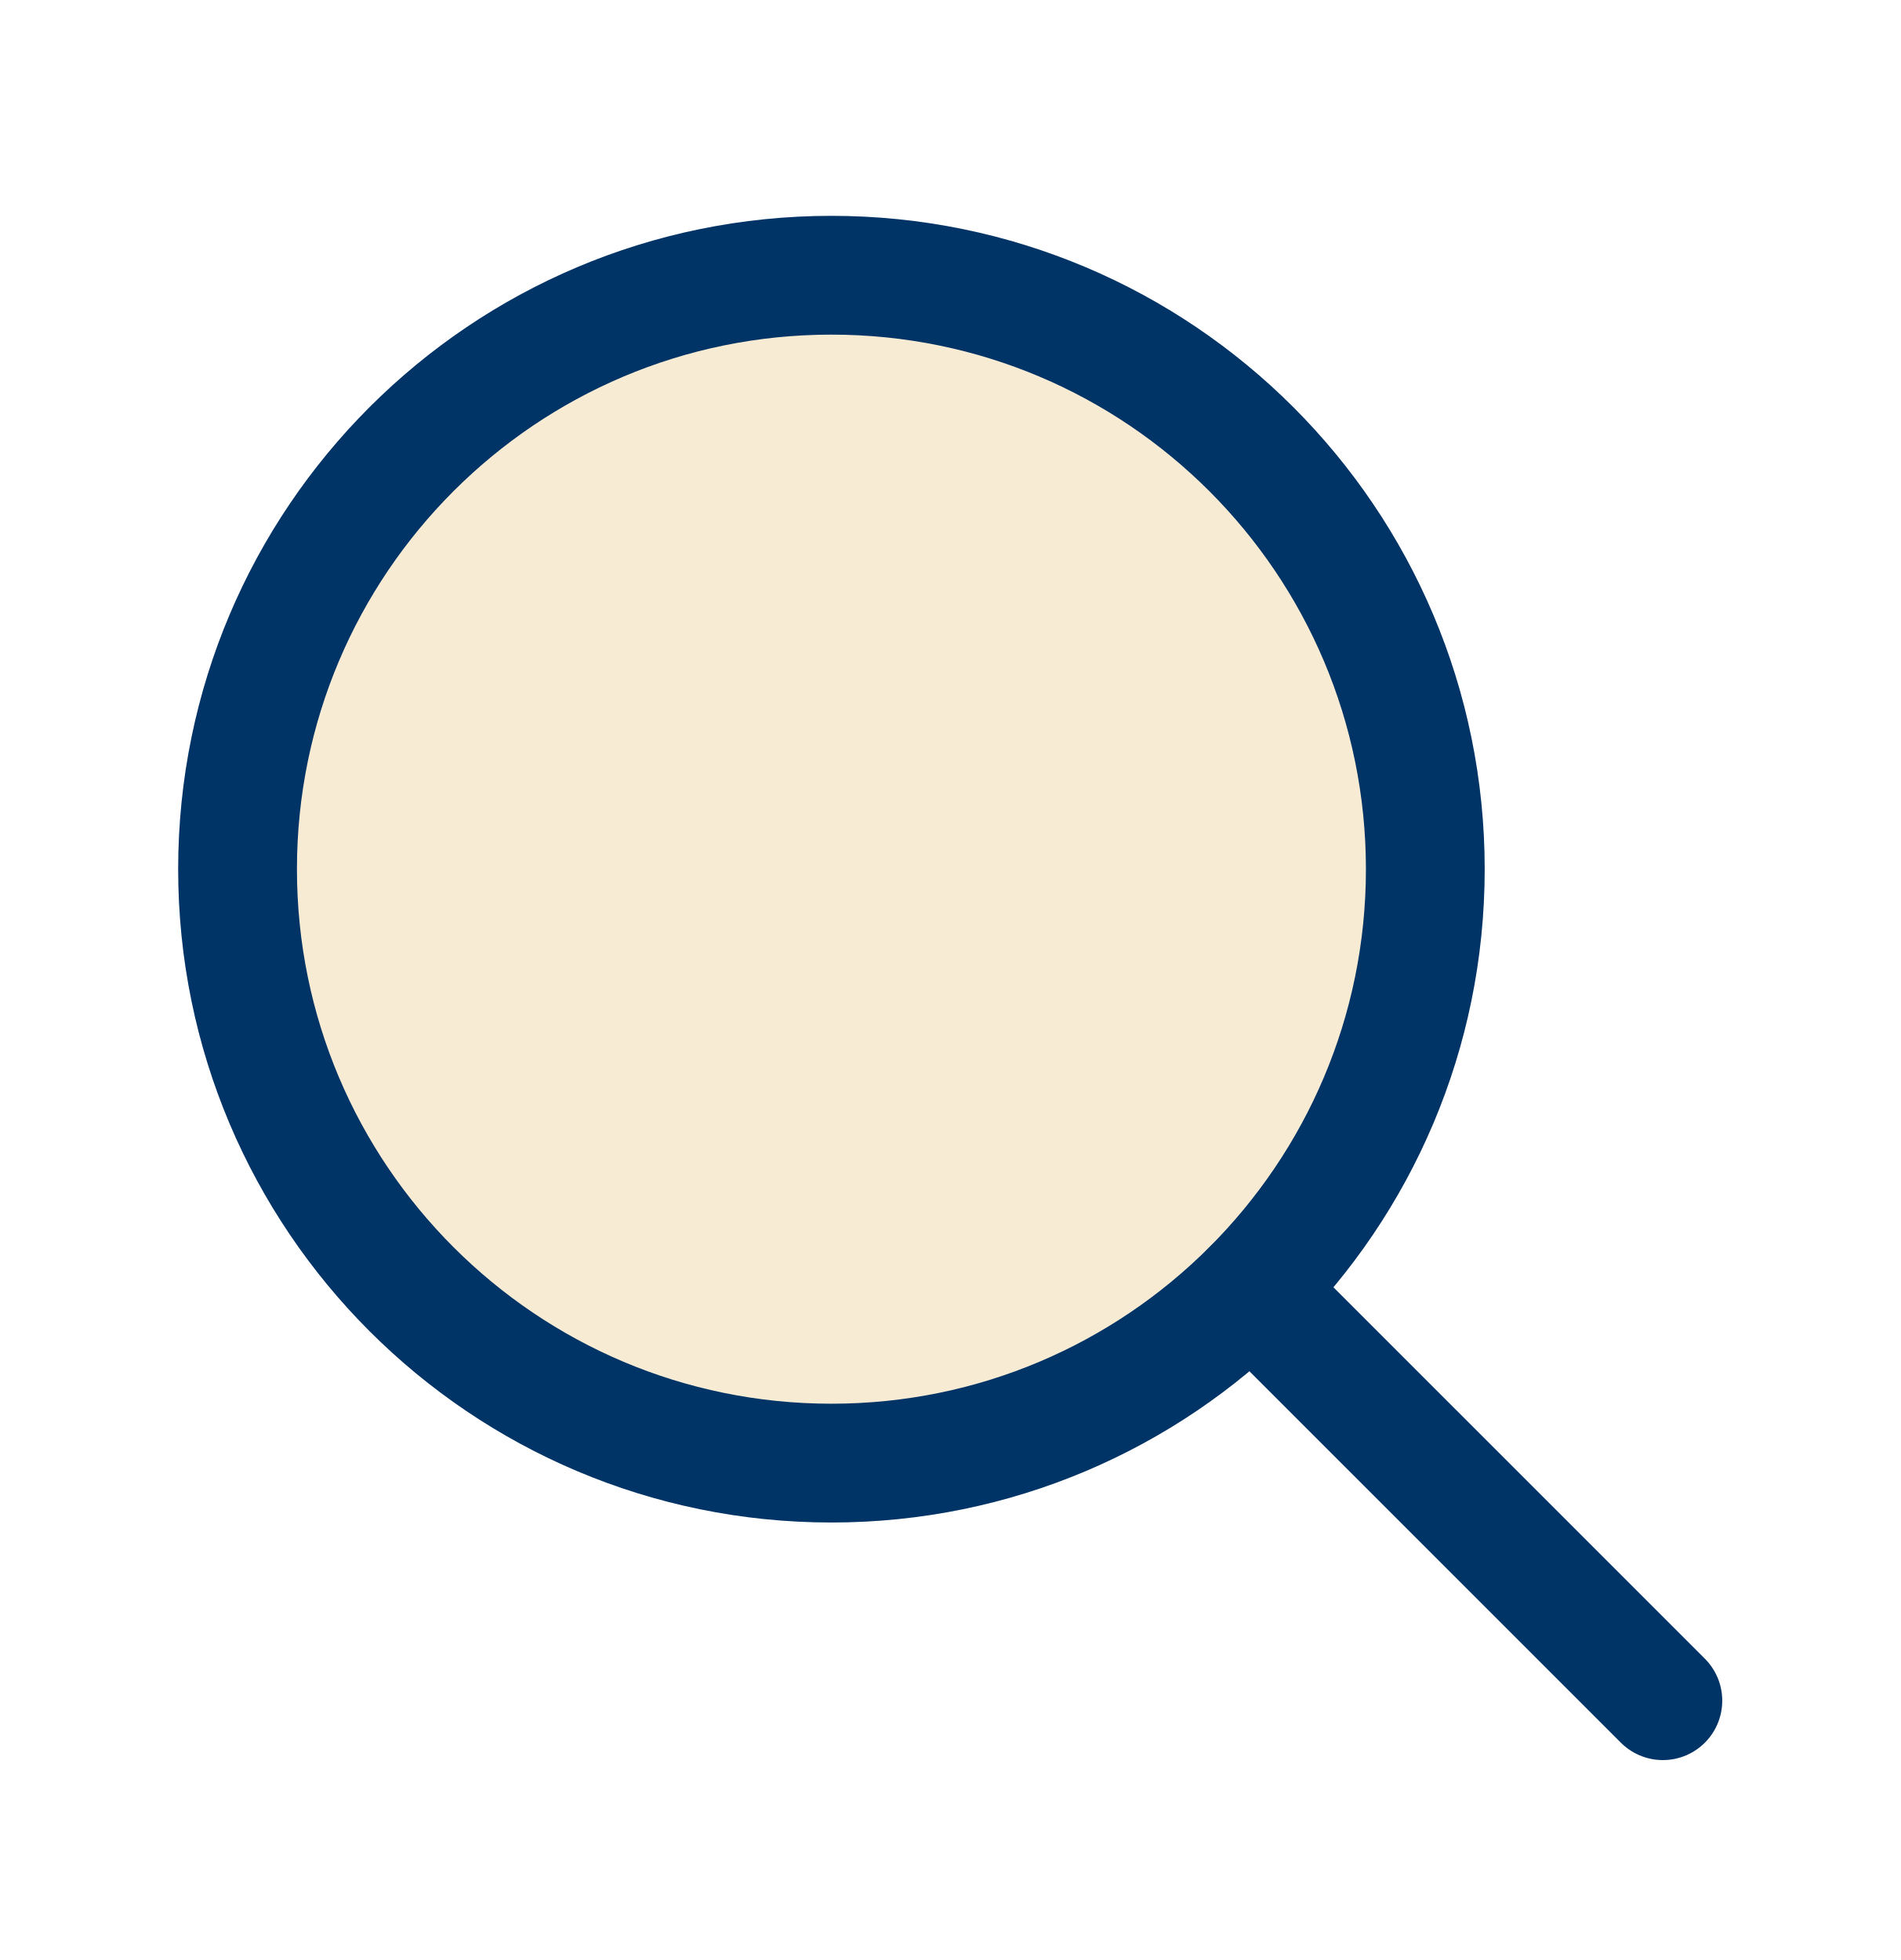
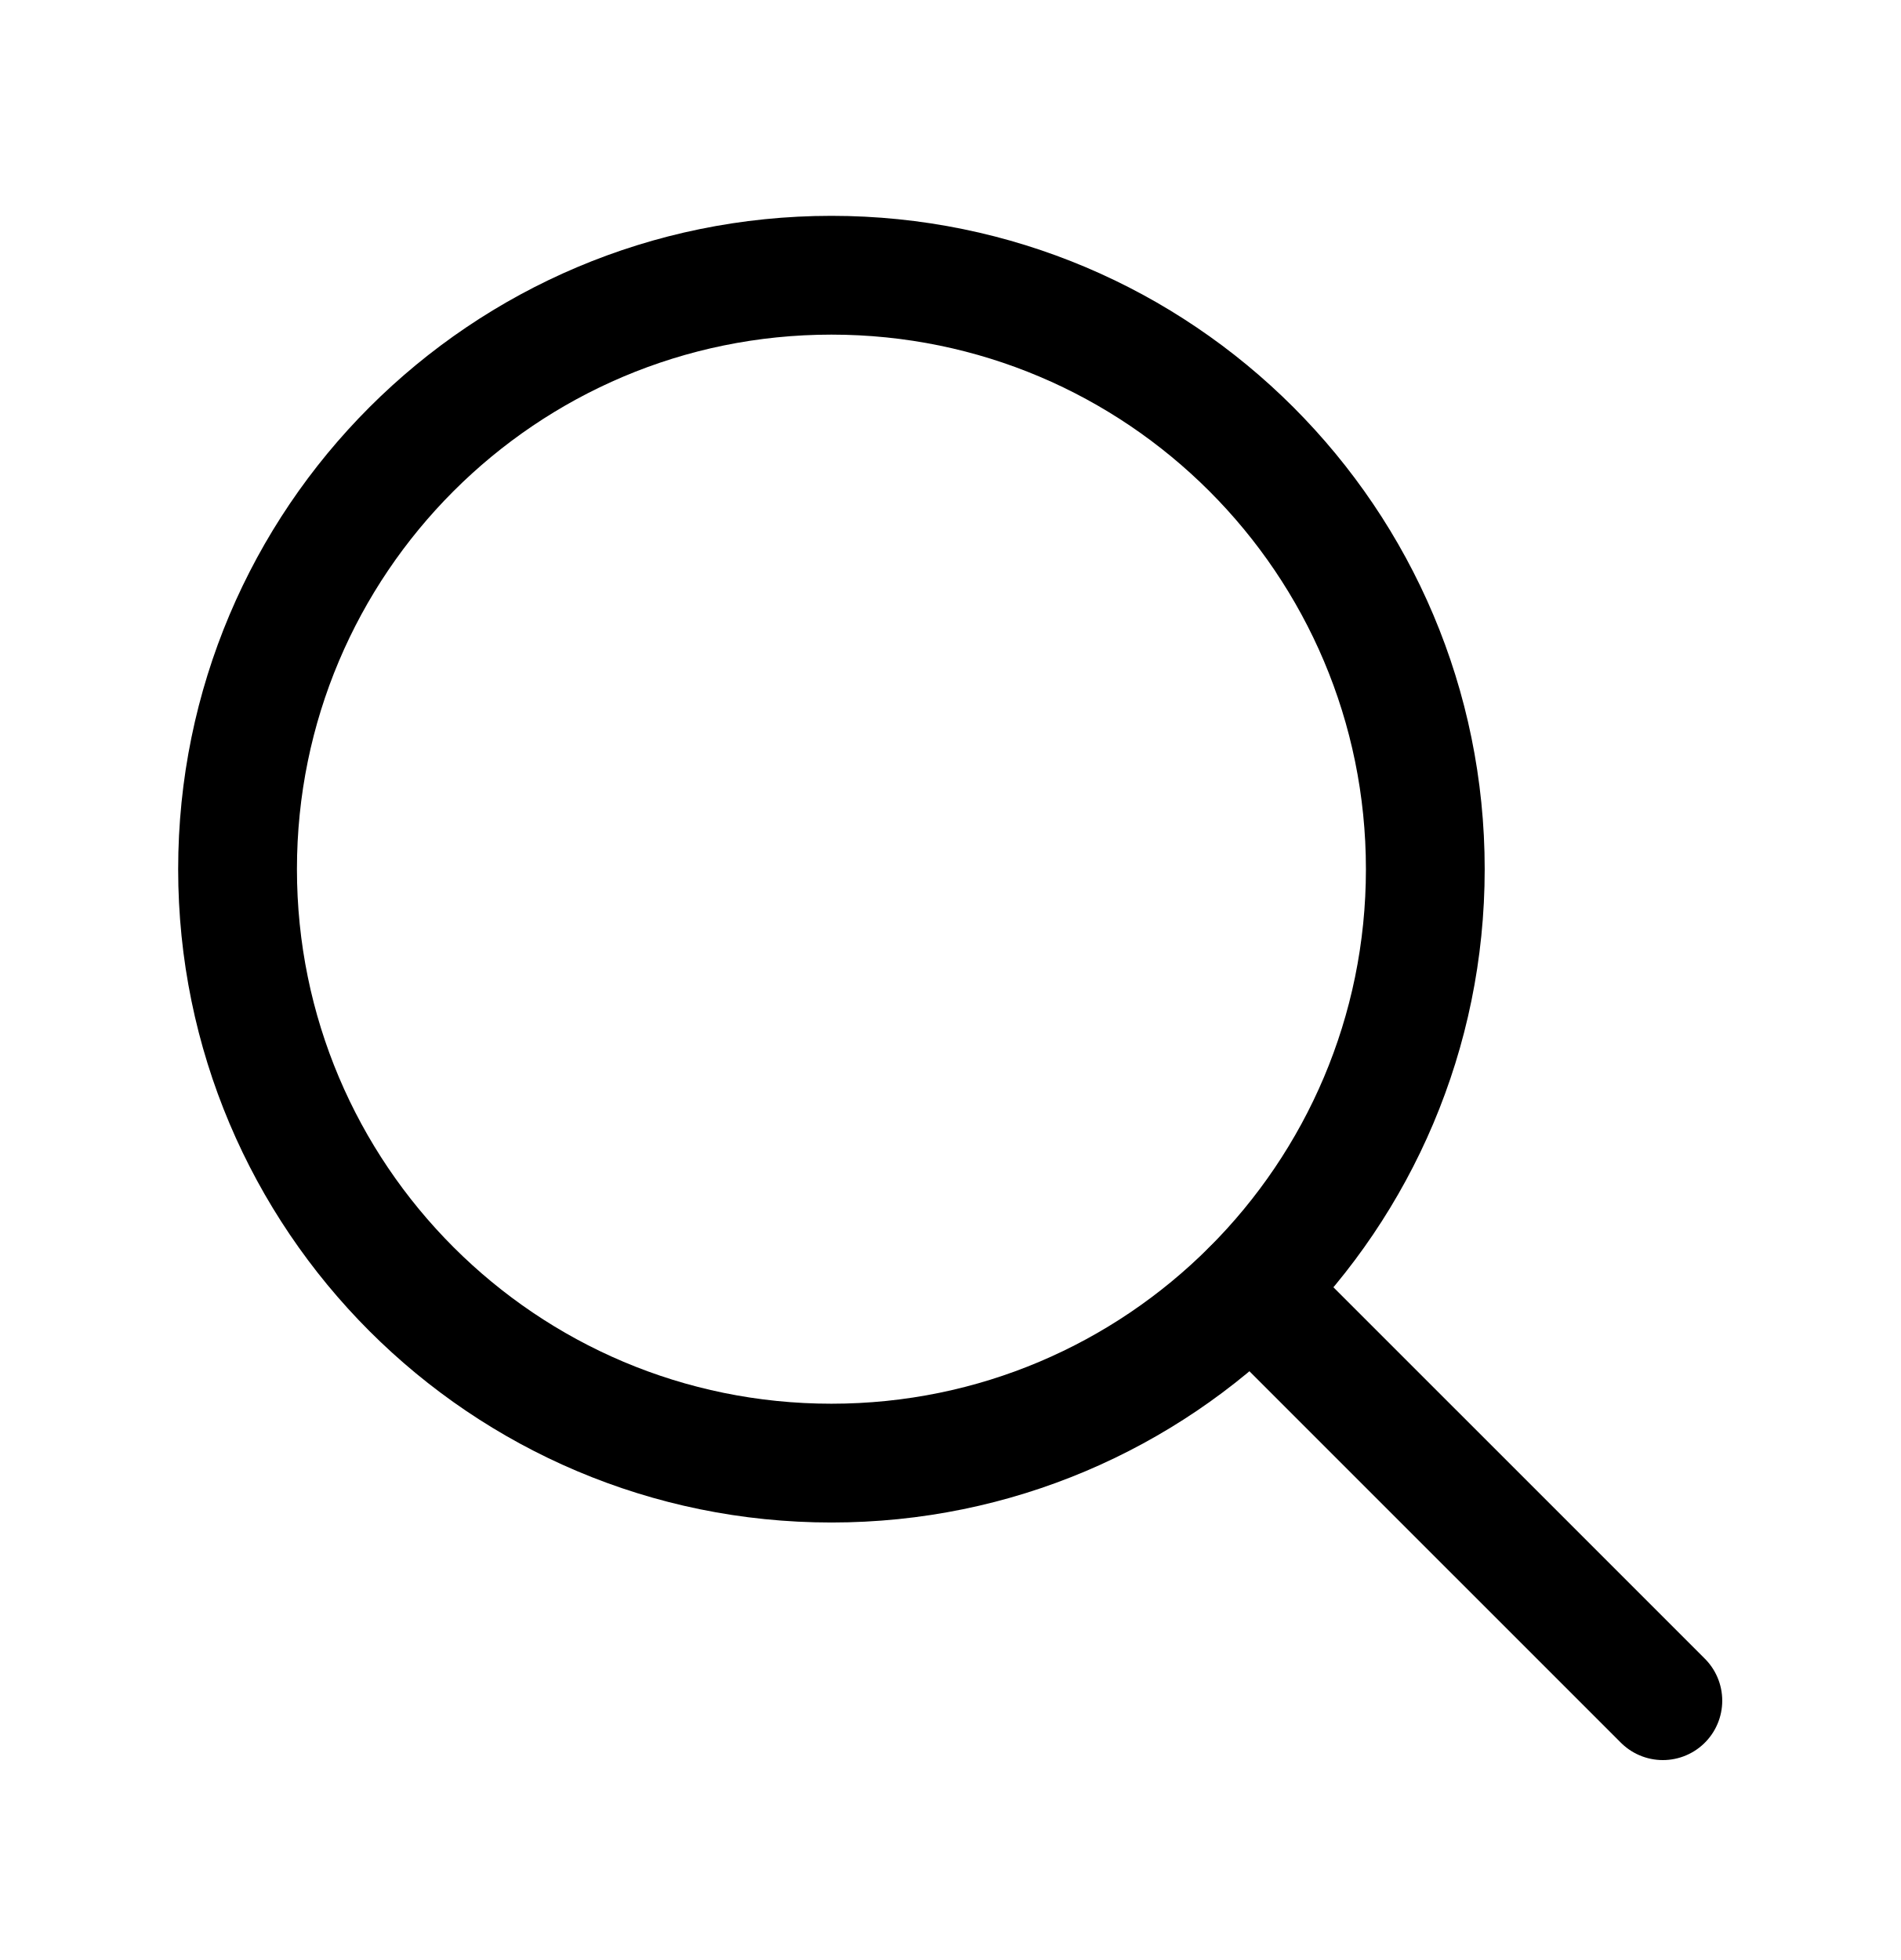
<svg xmlns="http://www.w3.org/2000/svg" width="32" height="33" viewBox="0 0 32 33" fill="none">
-   <path opacity="0.2" d="M14 24.634C19.523 24.634 24 20.157 24 14.634C24 9.111 19.523 4.634 14 4.634C8.477 4.634 4 9.111 4 14.634C4 20.157 8.477 24.634 14 24.634Z" fill="#DC9927" />
-   <path d="M14 24.634C19.523 24.634 24 20.157 24 14.634C24 9.111 19.523 4.634 14 4.634C8.477 4.634 4 9.111 4 14.634C4 20.157 8.477 24.634 14 24.634Z" stroke="#003366" stroke-width="2" stroke-linecap="round" stroke-linejoin="round" />
-   <path d="M21.071 21.706L28 28.634" stroke="#003366" stroke-width="2" stroke-linecap="round" stroke-linejoin="round" />
+   <path opacity="0.2" d="M14 24.634C19.523 24.634 24 20.157 24 14.634C24 9.111 19.523 4.634 14 4.634C8.477 4.634 4 9.111 4 14.634C4 20.157 8.477 24.634 14 24.634Z" />
+   <path d="M14 24.634C19.523 24.634 24 20.157 24 14.634C24 9.111 19.523 4.634 14 4.634C8.477 4.634 4 9.111 4 14.634C4 20.157 8.477 24.634 14 24.634Z" stroke="currentColor" stroke-width="2" stroke-linecap="round" stroke-linejoin="round" />
+   <path d="M21.071 21.706L28 28.634" stroke="currentColor" stroke-width="2" stroke-linecap="round" stroke-linejoin="round" />
</svg>
